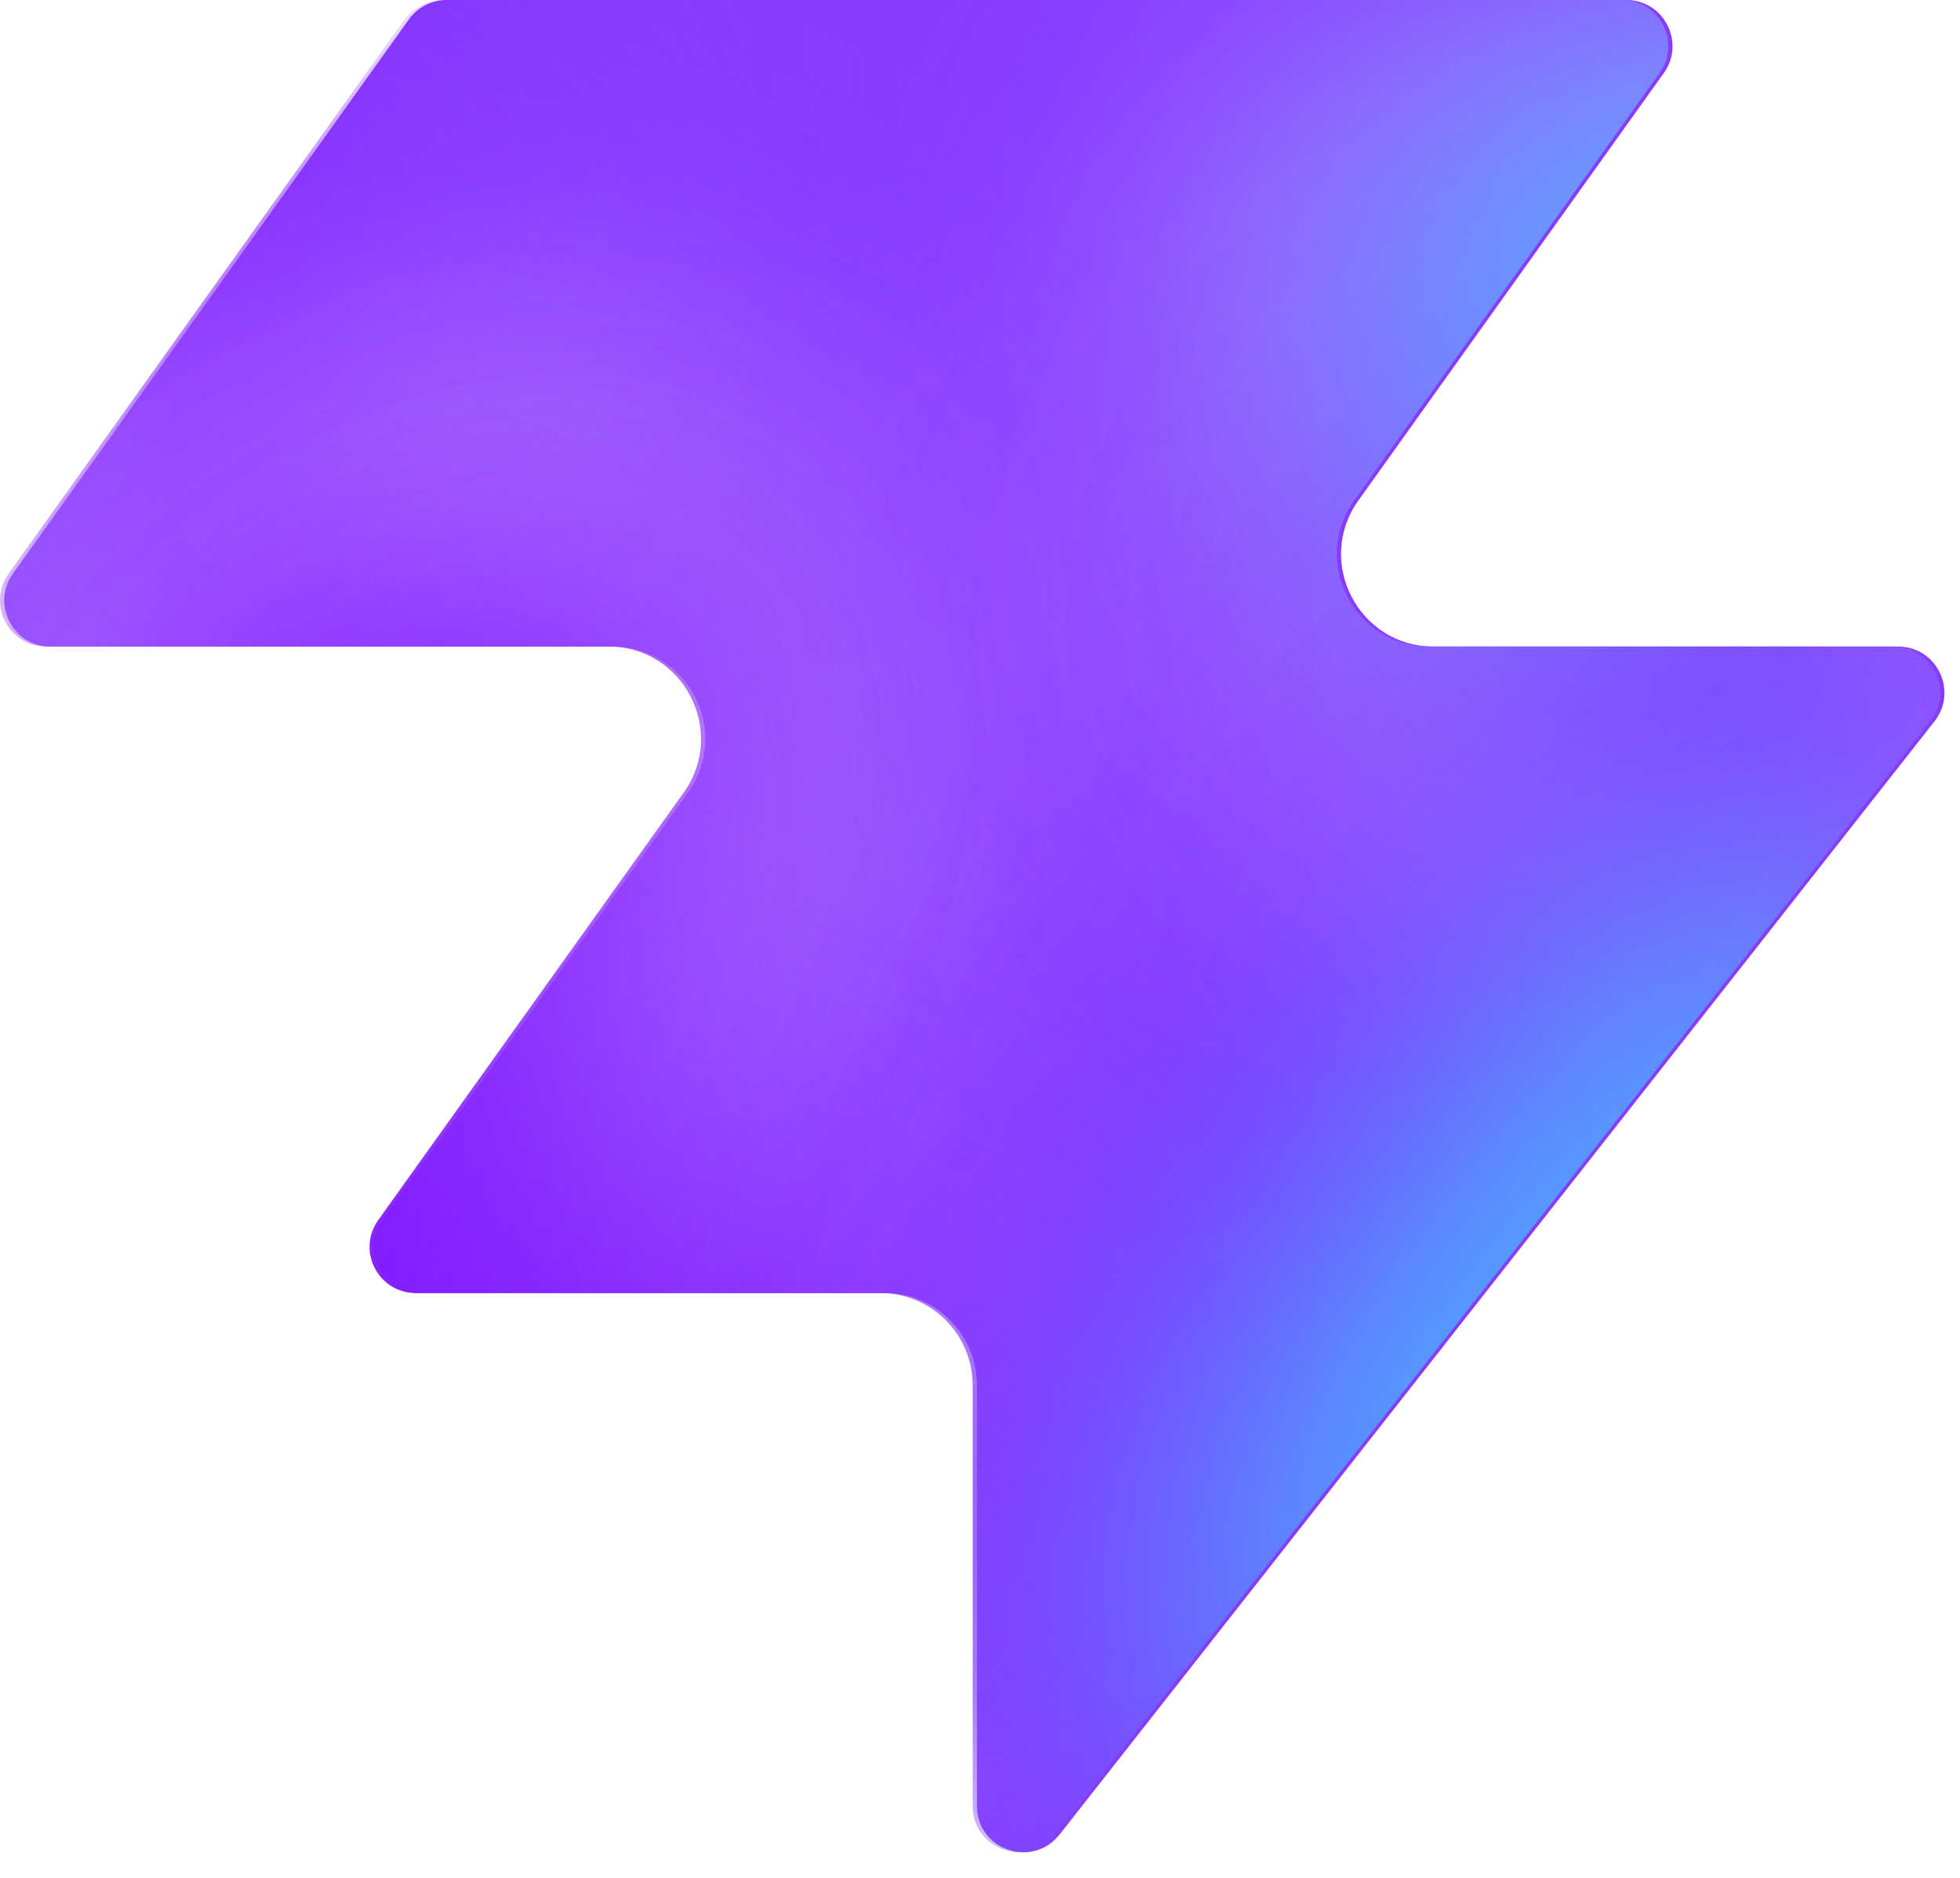
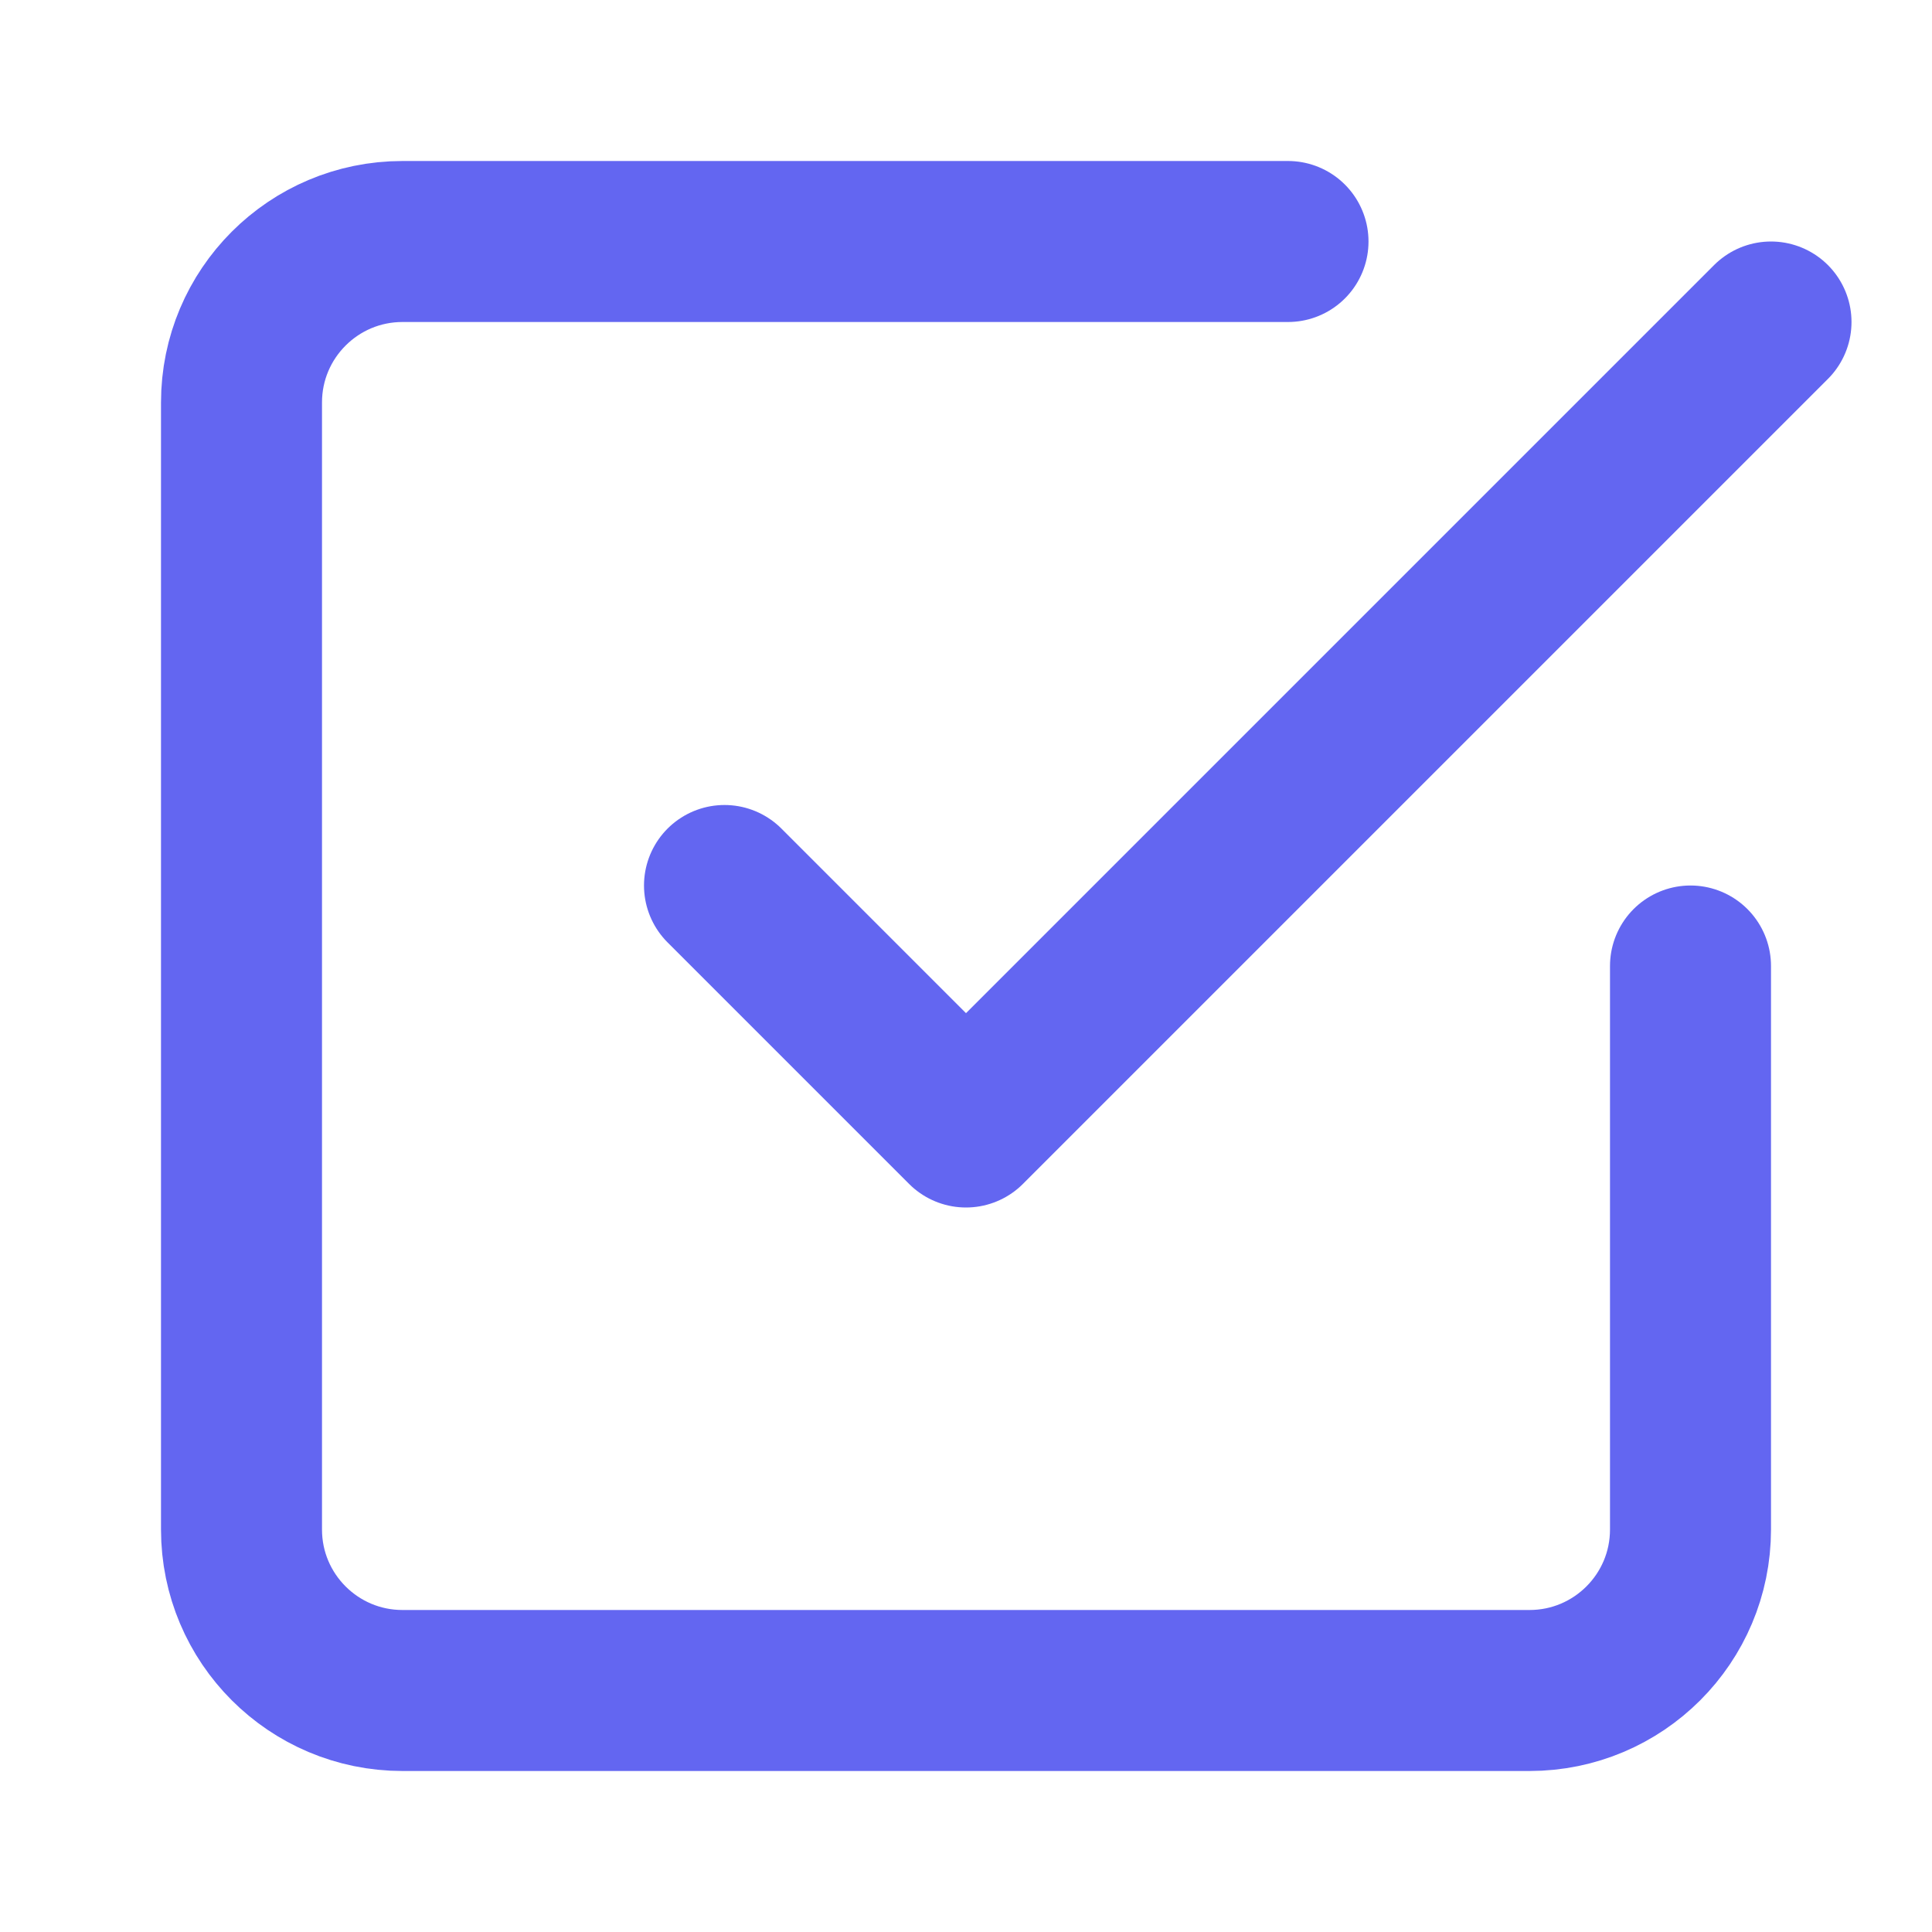
- <svg xmlns="http://www.w3.org/2000/svg" width="48" height="46" fill="none" viewBox="0 0 48 46">
-   <path fill="#863bff" d="M25.946 44.938c-.664.845-2.021.375-2.021-.698V33.937a2.26 2.26 0 0 0-2.262-2.262H10.287c-.92 0-1.456-1.04-.92-1.788l7.48-10.471c1.07-1.497 0-3.578-1.842-3.578H1.237c-.92 0-1.456-1.04-.92-1.788L10.013.474c.214-.297.556-.474.92-.474h28.894c.92 0 1.456 1.04.92 1.788l-7.48 10.471c-1.07 1.498 0 3.579 1.842 3.579h11.377c.943 0 1.473 1.088.89 1.83L25.947 44.94z" style="fill:#863bff;fill:color(display-p3 .525 .23 1);fill-opacity:1" />
-   <mask id="a" width="48" height="46" x="0" y="0" maskUnits="userSpaceOnUse" style="mask-type:alpha">
-     <path fill="#000" d="M25.842 44.938c-.664.844-2.021.375-2.021-.698V33.937a2.26 2.26 0 0 0-2.262-2.262H10.183c-.92 0-1.456-1.04-.92-1.788l7.48-10.471c1.07-1.498 0-3.579-1.842-3.579H1.133c-.92 0-1.456-1.04-.92-1.787L9.91.473c.214-.297.556-.474.92-.474h28.894c.92 0 1.456 1.04.92 1.788l-7.48 10.471c-1.07 1.498 0 3.578 1.842 3.578h11.377c.943 0 1.473 1.088.89 1.832L25.843 44.94z" style="fill:#000;fill-opacity:1" />
-   </mask>
-   <g mask="url(#a)">
-     <g filter="url(#b)">
-       <ellipse cx="5.508" cy="14.704" fill="#ede6ff" rx="5.508" ry="14.704" style="fill:#ede6ff;fill:color(display-p3 .927 .903 1);fill-opacity:1" transform="matrix(.00324 1 1 -.00324 -4.47 31.516)" />
-     </g>
-     <g filter="url(#c)">
-       <ellipse cx="10.399" cy="29.851" fill="#ede6ff" rx="10.399" ry="29.851" style="fill:#ede6ff;fill:color(display-p3 .927 .903 1);fill-opacity:1" transform="matrix(.00324 1 1 -.00324 -39.328 7.883)" />
-     </g>
-     <g filter="url(#d)">
-       <ellipse cx="5.508" cy="30.487" fill="#7e14ff" rx="5.508" ry="30.487" style="fill:#7e14ff;fill:color(display-p3 .492 .077 1);fill-opacity:1" transform="rotate(89.814 -25.913 -14.639)scale(1 -1)" />
-     </g>
-     <g filter="url(#e)">
-       <ellipse cx="5.508" cy="30.599" fill="#7e14ff" rx="5.508" ry="30.599" style="fill:#7e14ff;fill:color(display-p3 .492 .077 1);fill-opacity:1" transform="rotate(89.814 -32.644 -3.334)scale(1 -1)" />
-     </g>
-     <g filter="url(#f)">
-       <ellipse cx="5.508" cy="30.599" fill="#7e14ff" rx="5.508" ry="30.599" style="fill:#7e14ff;fill:color(display-p3 .492 .077 1);fill-opacity:1" transform="matrix(.00324 1 1 -.00324 -34.34 30.47)" />
-     </g>
-     <g filter="url(#g)">
-       <ellipse cx="14.072" cy="22.078" fill="#ede6ff" rx="14.072" ry="22.078" style="fill:#ede6ff;fill:color(display-p3 .927 .903 1);fill-opacity:1" transform="rotate(93.35 24.506 48.493)scale(-1 1)" />
-     </g>
-     <g filter="url(#h)">
-       <ellipse cx="3.47" cy="21.501" fill="#7e14ff" rx="3.47" ry="21.501" style="fill:#7e14ff;fill:color(display-p3 .492 .077 1);fill-opacity:1" transform="rotate(89.009 28.708 47.59)scale(-1 1)" />
-     </g>
-     <g filter="url(#i)">
-       <ellipse cx="3.47" cy="21.501" fill="#7e14ff" rx="3.47" ry="21.501" style="fill:#7e14ff;fill:color(display-p3 .492 .077 1);fill-opacity:1" transform="rotate(89.009 28.708 47.59)scale(-1 1)" />
-     </g>
-     <g filter="url(#j)">
-       <ellipse cx=".387" cy="8.972" fill="#7e14ff" rx="4.407" ry="29.108" style="fill:#7e14ff;fill:color(display-p3 .492 .077 1);fill-opacity:1" transform="rotate(39.51 .387 8.972)" />
-     </g>
-     <g filter="url(#k)">
-       <ellipse cx="47.523" cy="-6.092" fill="#7e14ff" rx="4.407" ry="29.108" style="fill:#7e14ff;fill:color(display-p3 .492 .077 1);fill-opacity:1" transform="rotate(37.892 47.523 -6.092)" />
-     </g>
-     <g filter="url(#l)">
-       <ellipse cx="41.412" cy="6.333" fill="#47bfff" rx="5.971" ry="9.665" style="fill:#47bfff;fill:color(display-p3 .28 .748 1);fill-opacity:1" transform="rotate(37.892 41.412 6.333)" />
-     </g>
-     <g filter="url(#m)">
-       <ellipse cx="-1.879" cy="38.332" fill="#7e14ff" rx="4.407" ry="29.108" style="fill:#7e14ff;fill:color(display-p3 .492 .077 1);fill-opacity:1" transform="rotate(37.892 -1.88 38.332)" />
-     </g>
-     <g filter="url(#n)">
-       <ellipse cx="-1.879" cy="38.332" fill="#7e14ff" rx="4.407" ry="29.108" style="fill:#7e14ff;fill:color(display-p3 .492 .077 1);fill-opacity:1" transform="rotate(37.892 -1.88 38.332)" />
-     </g>
-     <g filter="url(#o)">
-       <ellipse cx="35.651" cy="29.907" fill="#7e14ff" rx="4.407" ry="29.108" style="fill:#7e14ff;fill:color(display-p3 .492 .077 1);fill-opacity:1" transform="rotate(37.892 35.651 29.907)" />
-     </g>
-     <g filter="url(#p)">
-       <ellipse cx="38.418" cy="32.4" fill="#47bfff" rx="5.971" ry="15.297" style="fill:#47bfff;fill:color(display-p3 .28 .748 1);fill-opacity:1" transform="rotate(37.892 38.418 32.4)" />
-     </g>
-   </g>
-   <defs>
-     <filter id="b" width="60.045" height="41.654" x="-19.77" y="16.149" color-interpolation-filters="sRGB" filterUnits="userSpaceOnUse">
-       <feFlood flood-opacity="0" result="BackgroundImageFix" />
-       <feBlend in="SourceGraphic" in2="BackgroundImageFix" result="shape" />
-       <feGaussianBlur result="effect1_foregroundBlur_2002_17158" stdDeviation="7.659" />
-     </filter>
-     <filter id="c" width="90.34" height="51.437" x="-54.613" y="-7.533" color-interpolation-filters="sRGB" filterUnits="userSpaceOnUse">
-       <feFlood flood-opacity="0" result="BackgroundImageFix" />
-       <feBlend in="SourceGraphic" in2="BackgroundImageFix" result="shape" />
-       <feGaussianBlur result="effect1_foregroundBlur_2002_17158" stdDeviation="7.659" />
-     </filter>
-     <filter id="d" width="79.355" height="29.4" x="-49.64" y="2.03" color-interpolation-filters="sRGB" filterUnits="userSpaceOnUse">
-       <feFlood flood-opacity="0" result="BackgroundImageFix" />
-       <feBlend in="SourceGraphic" in2="BackgroundImageFix" result="shape" />
-       <feGaussianBlur result="effect1_foregroundBlur_2002_17158" stdDeviation="4.596" />
-     </filter>
-     <filter id="e" width="79.579" height="29.4" x="-45.045" y="20.029" color-interpolation-filters="sRGB" filterUnits="userSpaceOnUse">
-       <feFlood flood-opacity="0" result="BackgroundImageFix" />
-       <feBlend in="SourceGraphic" in2="BackgroundImageFix" result="shape" />
-       <feGaussianBlur result="effect1_foregroundBlur_2002_17158" stdDeviation="4.596" />
-     </filter>
-     <filter id="f" width="79.579" height="29.4" x="-43.513" y="21.178" color-interpolation-filters="sRGB" filterUnits="userSpaceOnUse">
-       <feFlood flood-opacity="0" result="BackgroundImageFix" />
-       <feBlend in="SourceGraphic" in2="BackgroundImageFix" result="shape" />
-       <feGaussianBlur result="effect1_foregroundBlur_2002_17158" stdDeviation="4.596" />
-     </filter>
-     <filter id="g" width="74.749" height="58.852" x="15.756" y="-17.901" color-interpolation-filters="sRGB" filterUnits="userSpaceOnUse">
-       <feFlood flood-opacity="0" result="BackgroundImageFix" />
-       <feBlend in="SourceGraphic" in2="BackgroundImageFix" result="shape" />
-       <feGaussianBlur result="effect1_foregroundBlur_2002_17158" stdDeviation="7.659" />
-     </filter>
-     <filter id="h" width="61.377" height="25.362" x="23.548" y="2.284" color-interpolation-filters="sRGB" filterUnits="userSpaceOnUse">
-       <feFlood flood-opacity="0" result="BackgroundImageFix" />
-       <feBlend in="SourceGraphic" in2="BackgroundImageFix" result="shape" />
-       <feGaussianBlur result="effect1_foregroundBlur_2002_17158" stdDeviation="4.596" />
-     </filter>
-     <filter id="i" width="61.377" height="25.362" x="23.548" y="2.284" color-interpolation-filters="sRGB" filterUnits="userSpaceOnUse">
-       <feFlood flood-opacity="0" result="BackgroundImageFix" />
-       <feBlend in="SourceGraphic" in2="BackgroundImageFix" result="shape" />
-       <feGaussianBlur result="effect1_foregroundBlur_2002_17158" stdDeviation="4.596" />
-     </filter>
-     <filter id="j" width="56.045" height="63.649" x="-27.636" y="-22.853" color-interpolation-filters="sRGB" filterUnits="userSpaceOnUse">
-       <feFlood flood-opacity="0" result="BackgroundImageFix" />
-       <feBlend in="SourceGraphic" in2="BackgroundImageFix" result="shape" />
-       <feGaussianBlur result="effect1_foregroundBlur_2002_17158" stdDeviation="4.596" />
-     </filter>
-     <filter id="k" width="54.814" height="64.646" x="20.116" y="-38.415" color-interpolation-filters="sRGB" filterUnits="userSpaceOnUse">
-       <feFlood flood-opacity="0" result="BackgroundImageFix" />
-       <feBlend in="SourceGraphic" in2="BackgroundImageFix" result="shape" />
-       <feGaussianBlur result="effect1_foregroundBlur_2002_17158" stdDeviation="4.596" />
-     </filter>
-     <filter id="l" width="33.541" height="35.313" x="24.641" y="-11.323" color-interpolation-filters="sRGB" filterUnits="userSpaceOnUse">
-       <feFlood flood-opacity="0" result="BackgroundImageFix" />
-       <feBlend in="SourceGraphic" in2="BackgroundImageFix" result="shape" />
-       <feGaussianBlur result="effect1_foregroundBlur_2002_17158" stdDeviation="4.596" />
-     </filter>
-     <filter id="m" width="54.814" height="64.646" x="-29.286" y="6.009" color-interpolation-filters="sRGB" filterUnits="userSpaceOnUse">
-       <feFlood flood-opacity="0" result="BackgroundImageFix" />
-       <feBlend in="SourceGraphic" in2="BackgroundImageFix" result="shape" />
-       <feGaussianBlur result="effect1_foregroundBlur_2002_17158" stdDeviation="4.596" />
-     </filter>
-     <filter id="n" width="54.814" height="64.646" x="-29.286" y="6.009" color-interpolation-filters="sRGB" filterUnits="userSpaceOnUse">
-       <feFlood flood-opacity="0" result="BackgroundImageFix" />
-       <feBlend in="SourceGraphic" in2="BackgroundImageFix" result="shape" />
-       <feGaussianBlur result="effect1_foregroundBlur_2002_17158" stdDeviation="4.596" />
-     </filter>
-     <filter id="o" width="54.814" height="64.646" x="8.244" y="-2.416" color-interpolation-filters="sRGB" filterUnits="userSpaceOnUse">
-       <feFlood flood-opacity="0" result="BackgroundImageFix" />
-       <feBlend in="SourceGraphic" in2="BackgroundImageFix" result="shape" />
-       <feGaussianBlur result="effect1_foregroundBlur_2002_17158" stdDeviation="4.596" />
-     </filter>
-     <filter id="p" width="39.409" height="43.623" x="18.713" y="10.588" color-interpolation-filters="sRGB" filterUnits="userSpaceOnUse">
-       <feFlood flood-opacity="0" result="BackgroundImageFix" />
-       <feBlend in="SourceGraphic" in2="BackgroundImageFix" result="shape" />
-       <feGaussianBlur result="effect1_foregroundBlur_2002_17158" stdDeviation="4.596" />
-     </filter>
-   </defs>
+ <svg xmlns="http://www.w3.org/2000/svg" width="32" height="32" viewBox="0 0 24 24" fill="none" stroke="#6366f1" stroke-width="2" stroke-linecap="round" stroke-linejoin="round">
+   <path d="M9 11l3 3L22 4" />
+   <path d="M21 12v7a2 2 0 01-2 2H5a2 2 0 01-2-2V5a2 2 0 012-2h11" />
</svg>
